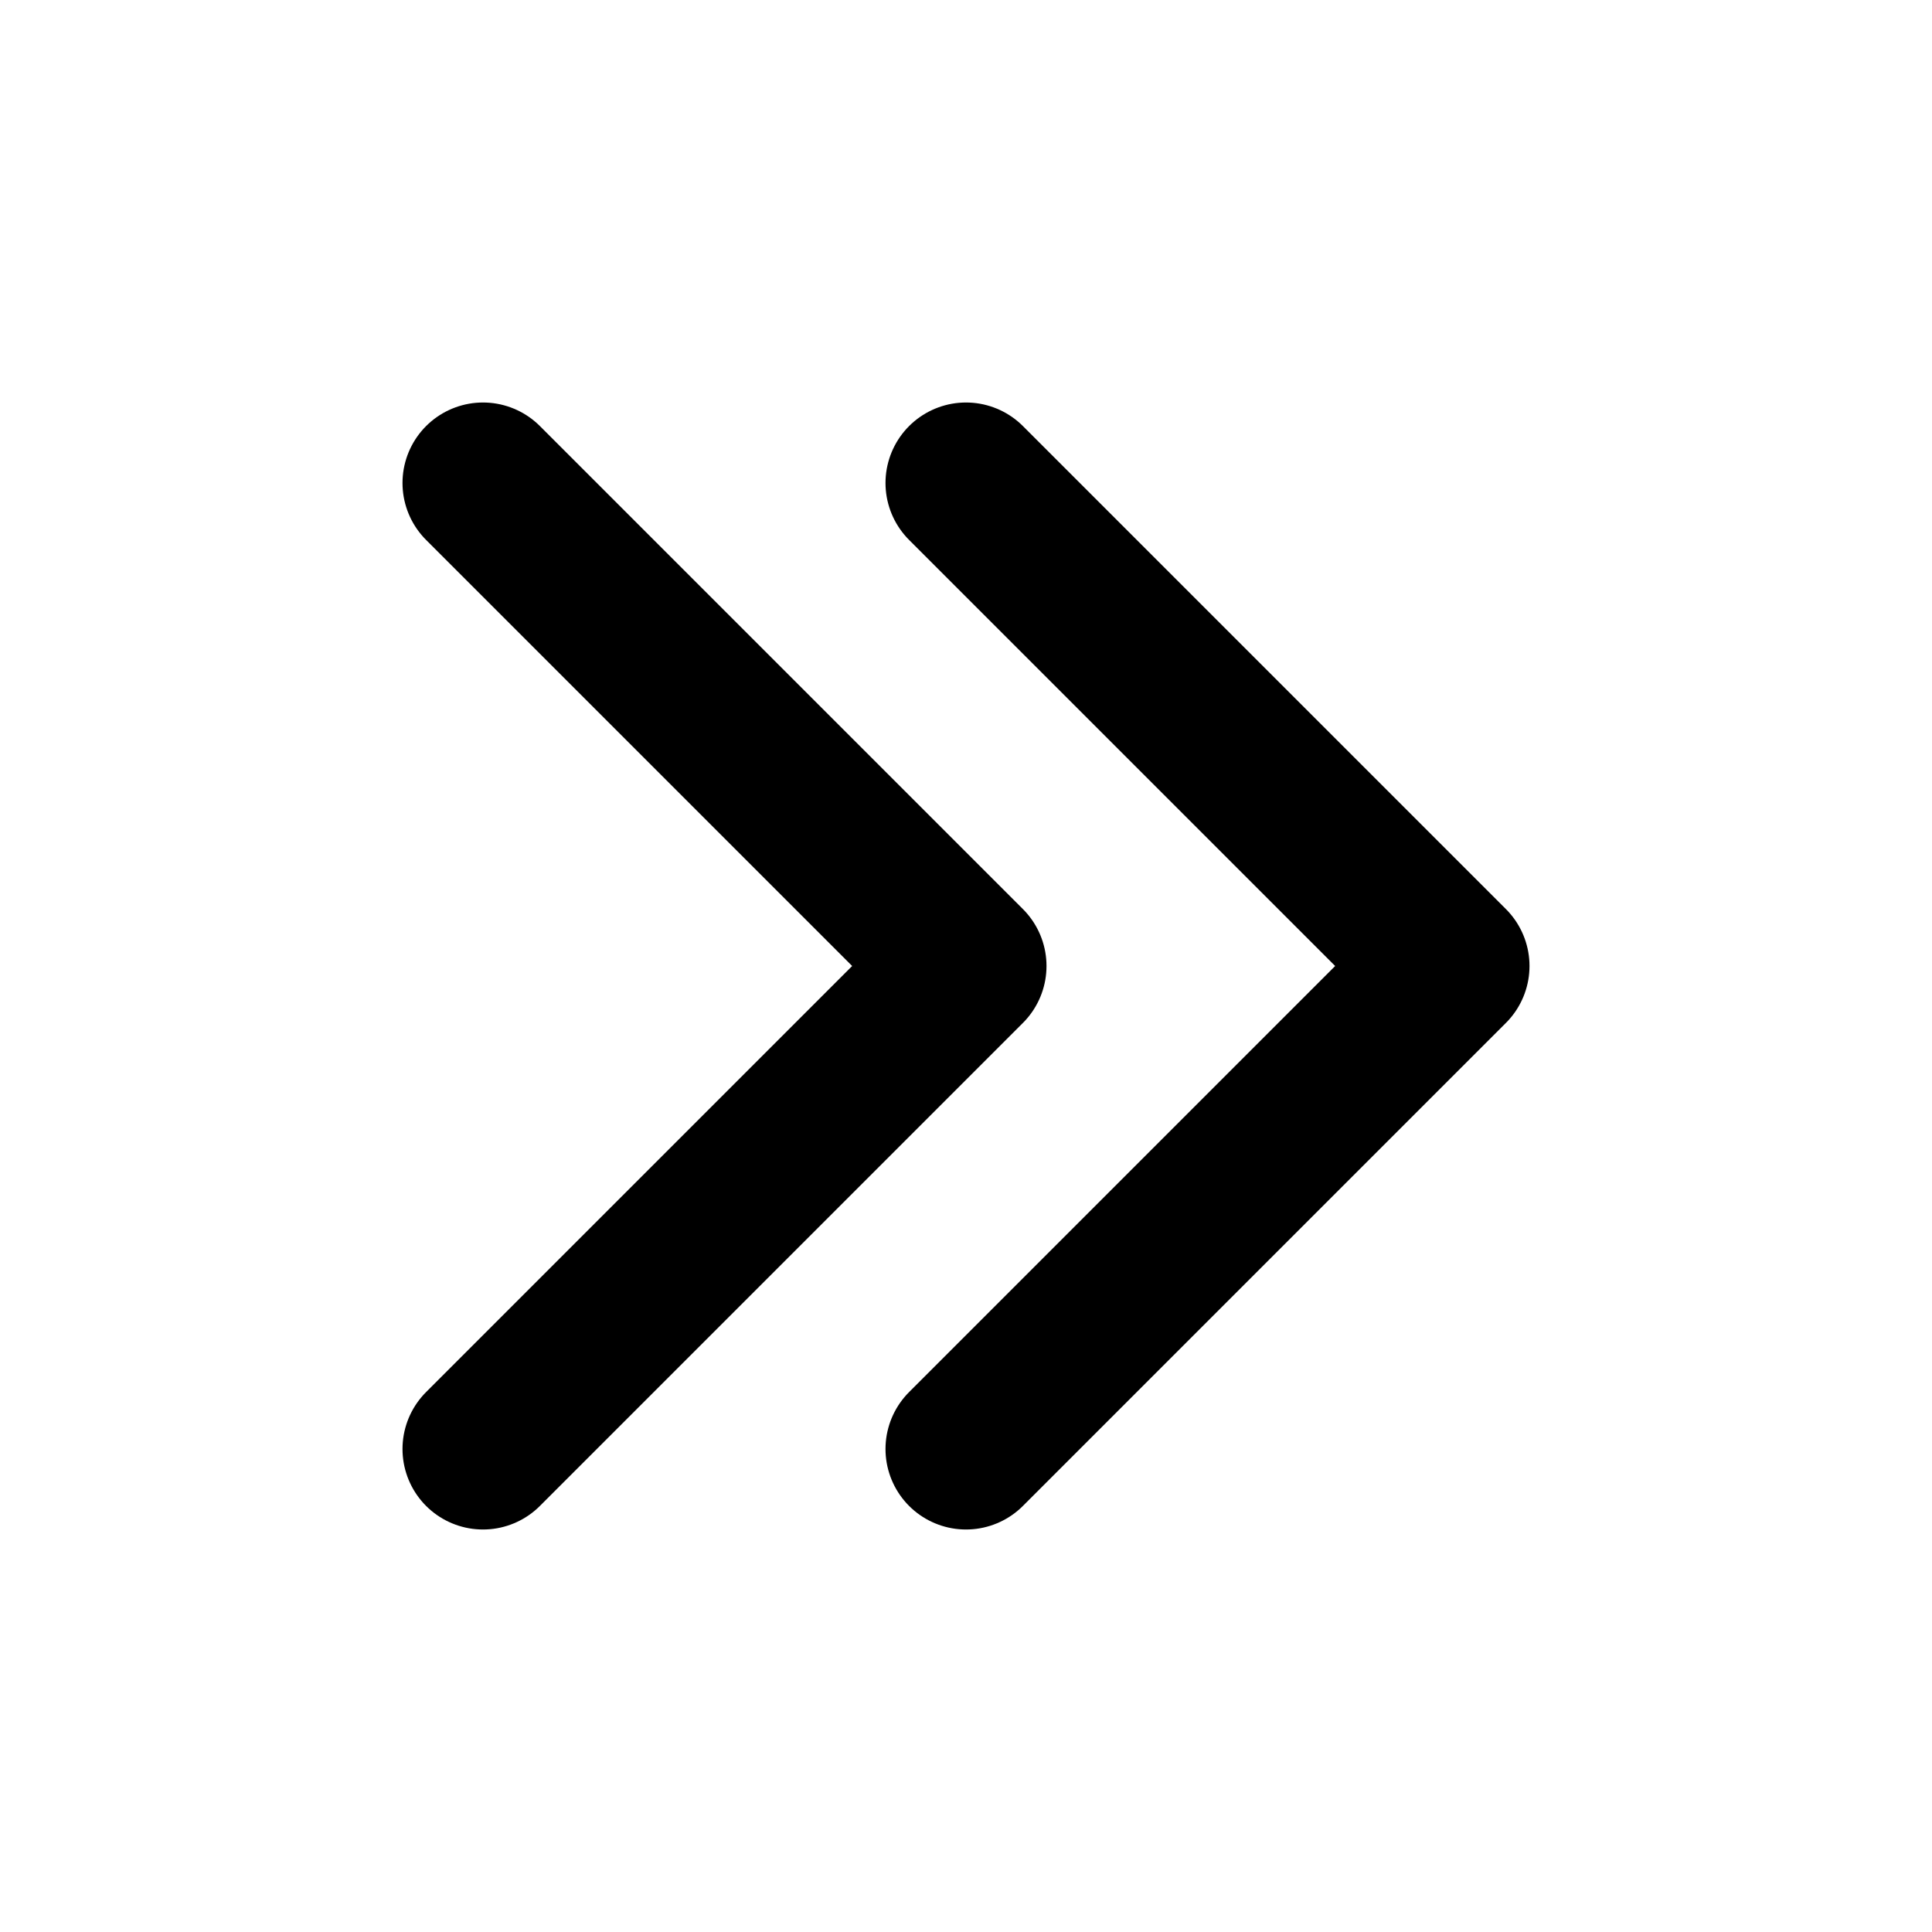
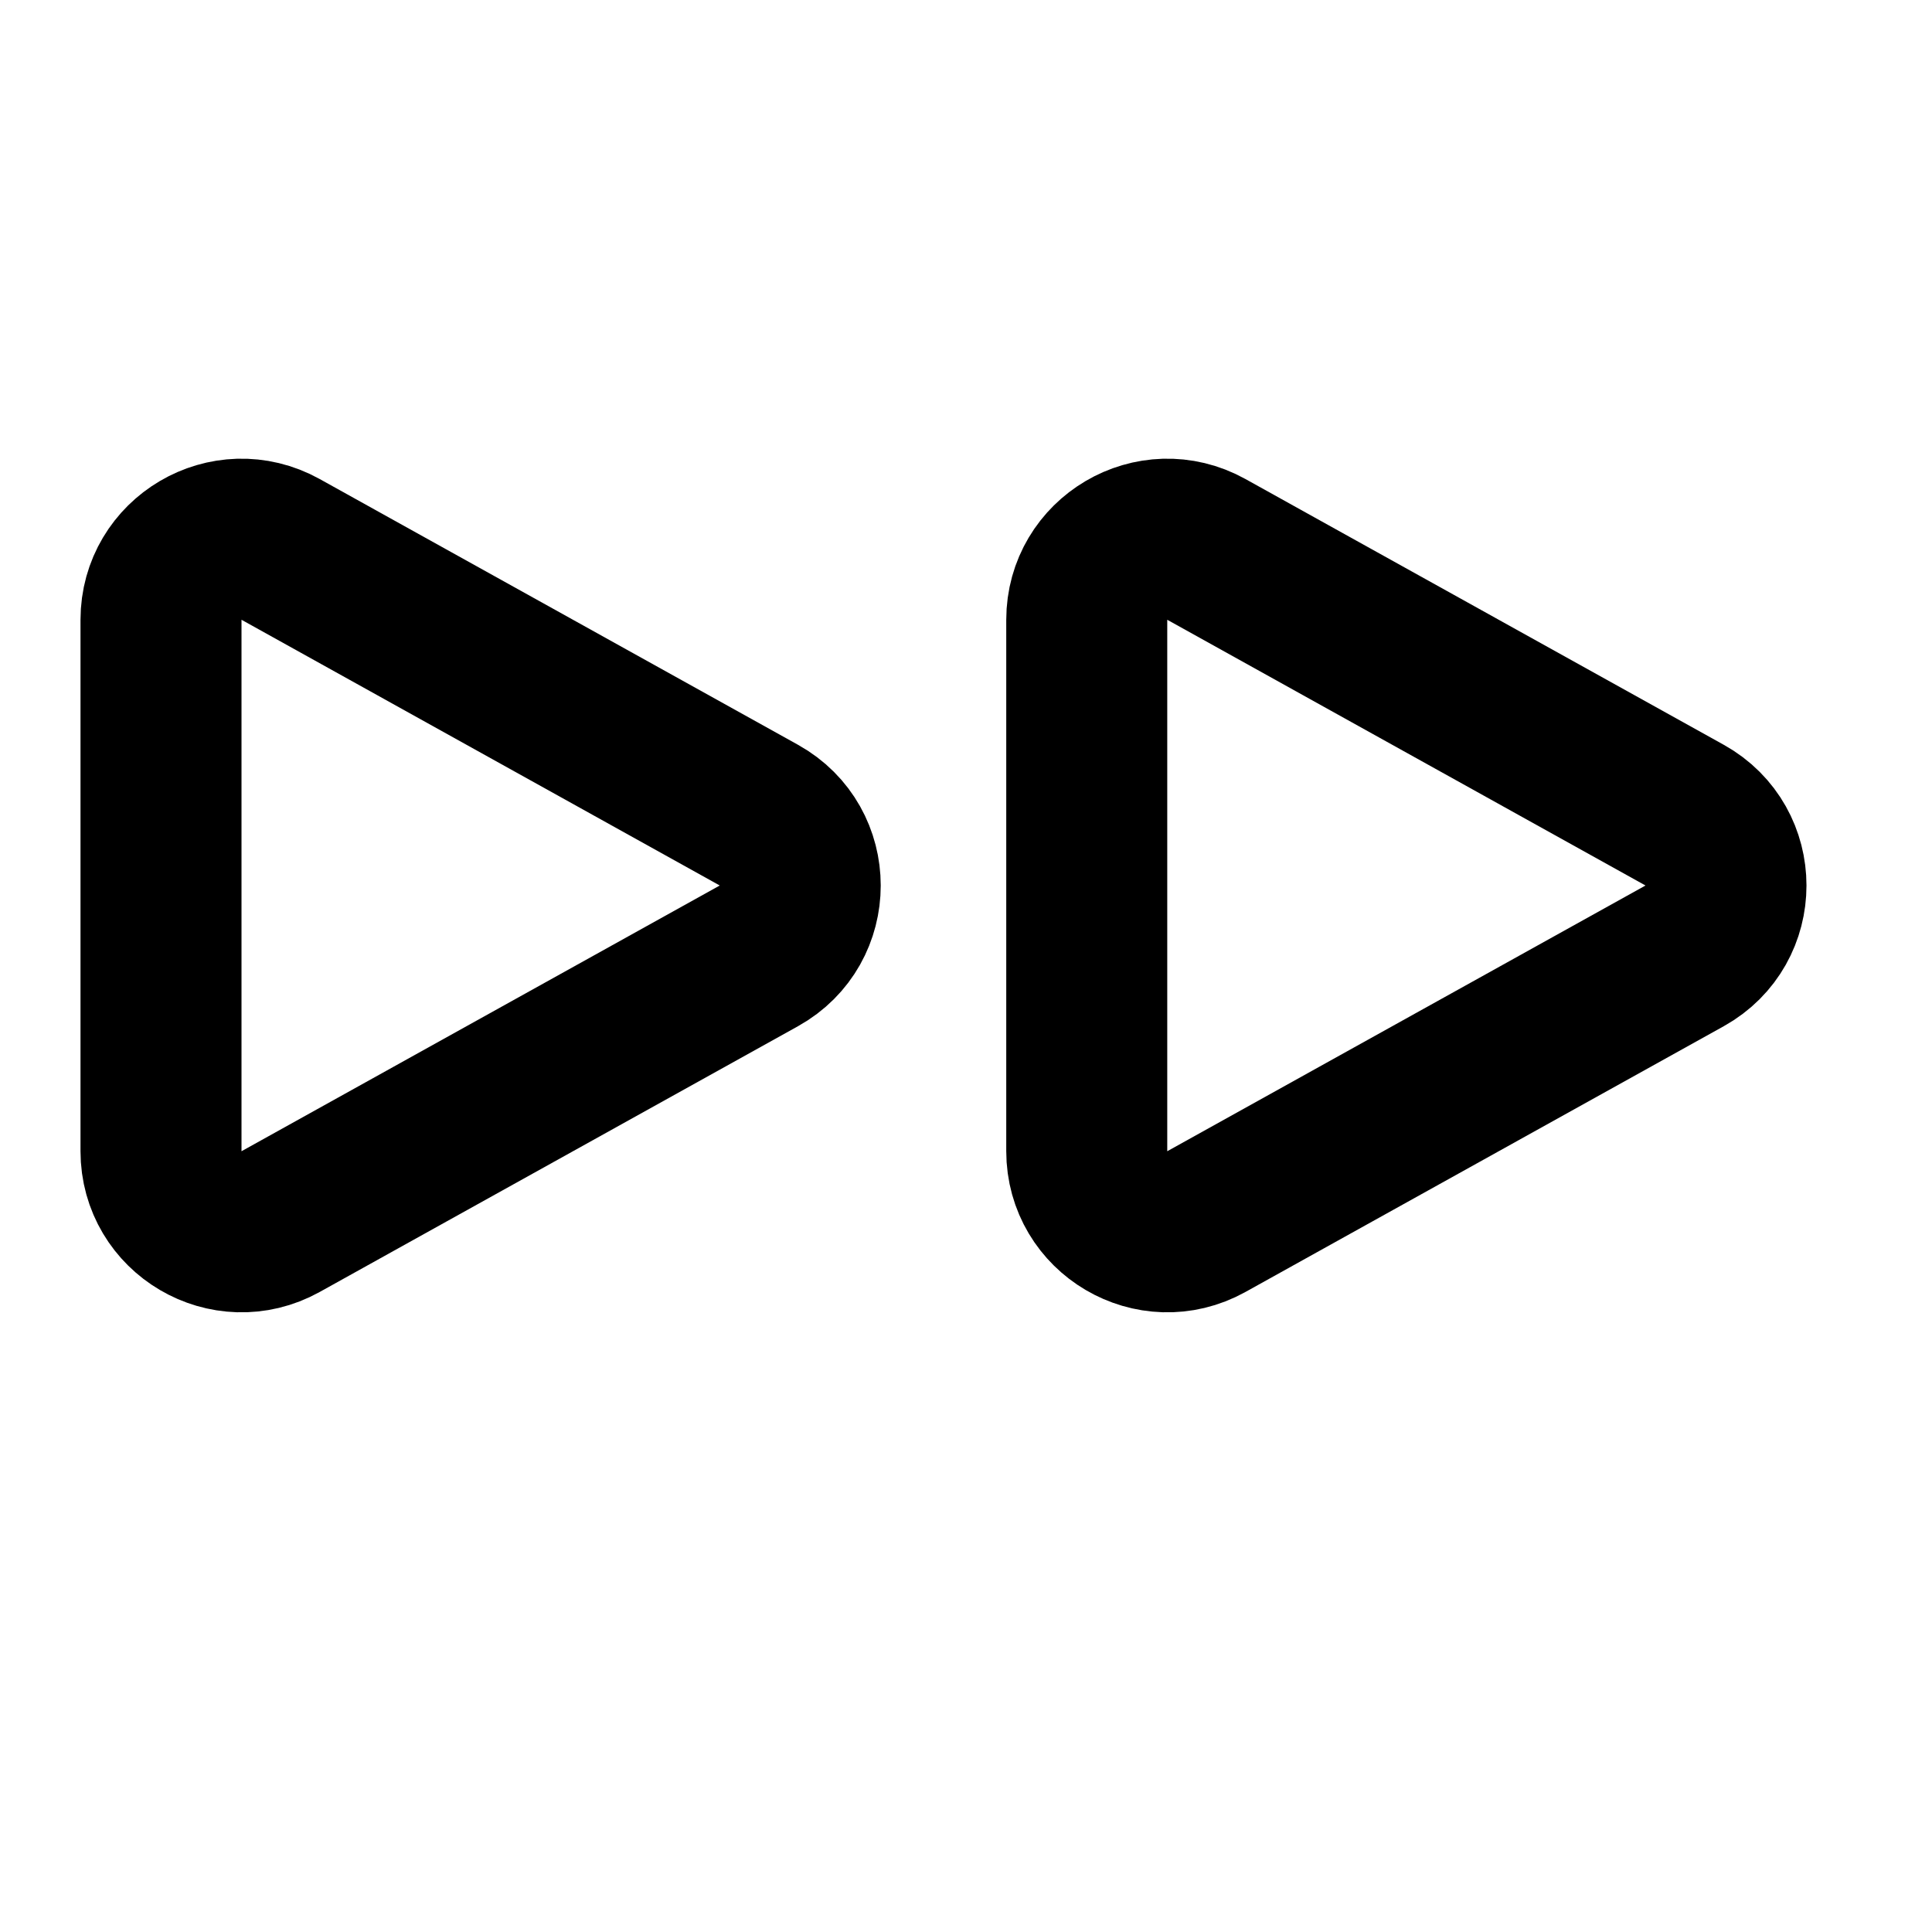
<svg xmlns="http://www.w3.org/2000/svg" width="24" height="24" viewBox="0 0 24 24" fill="none">
  <g class="oi-fast-forward">
-     <path class="oi-incomplete-triangle" d="M6 6L12 12L6 18" stroke="black" stroke-width="2" stroke-miterlimit="10" stroke-linecap="round" stroke-linejoin="round" />
-     <path class="oi-incomplete-triangle" d="M12 6L18 12L12 18" stroke="black" stroke-width="2" stroke-miterlimit="10" stroke-linecap="round" stroke-linejoin="round" />
+     <path class="oi-triangle" d="M13.5 7.7C13.5 6.937 14.319 6.455 14.986 6.825L20.927 10.126C21.612 10.507 21.612 11.493 20.927 11.874L14.986 15.175C14.319 15.545 13.5 15.063 13.5 14.3V7.7Z" stroke="black" stroke-width="2" stroke-miterlimit="10" stroke-linecap="round" stroke-linejoin="round" />
+     <path class="oi-triangle" d="M2 7.7C2 6.937 2.819 6.455 3.486 6.825L9.427 10.126C10.112 10.507 10.112 11.493 9.427 11.874L3.486 15.175C2.819 15.545 2 15.063 2 14.3V7.7Z" stroke="black" stroke-width="2" stroke-miterlimit="10" stroke-linecap="round" stroke-linejoin="round" />
  </g>
</svg>
